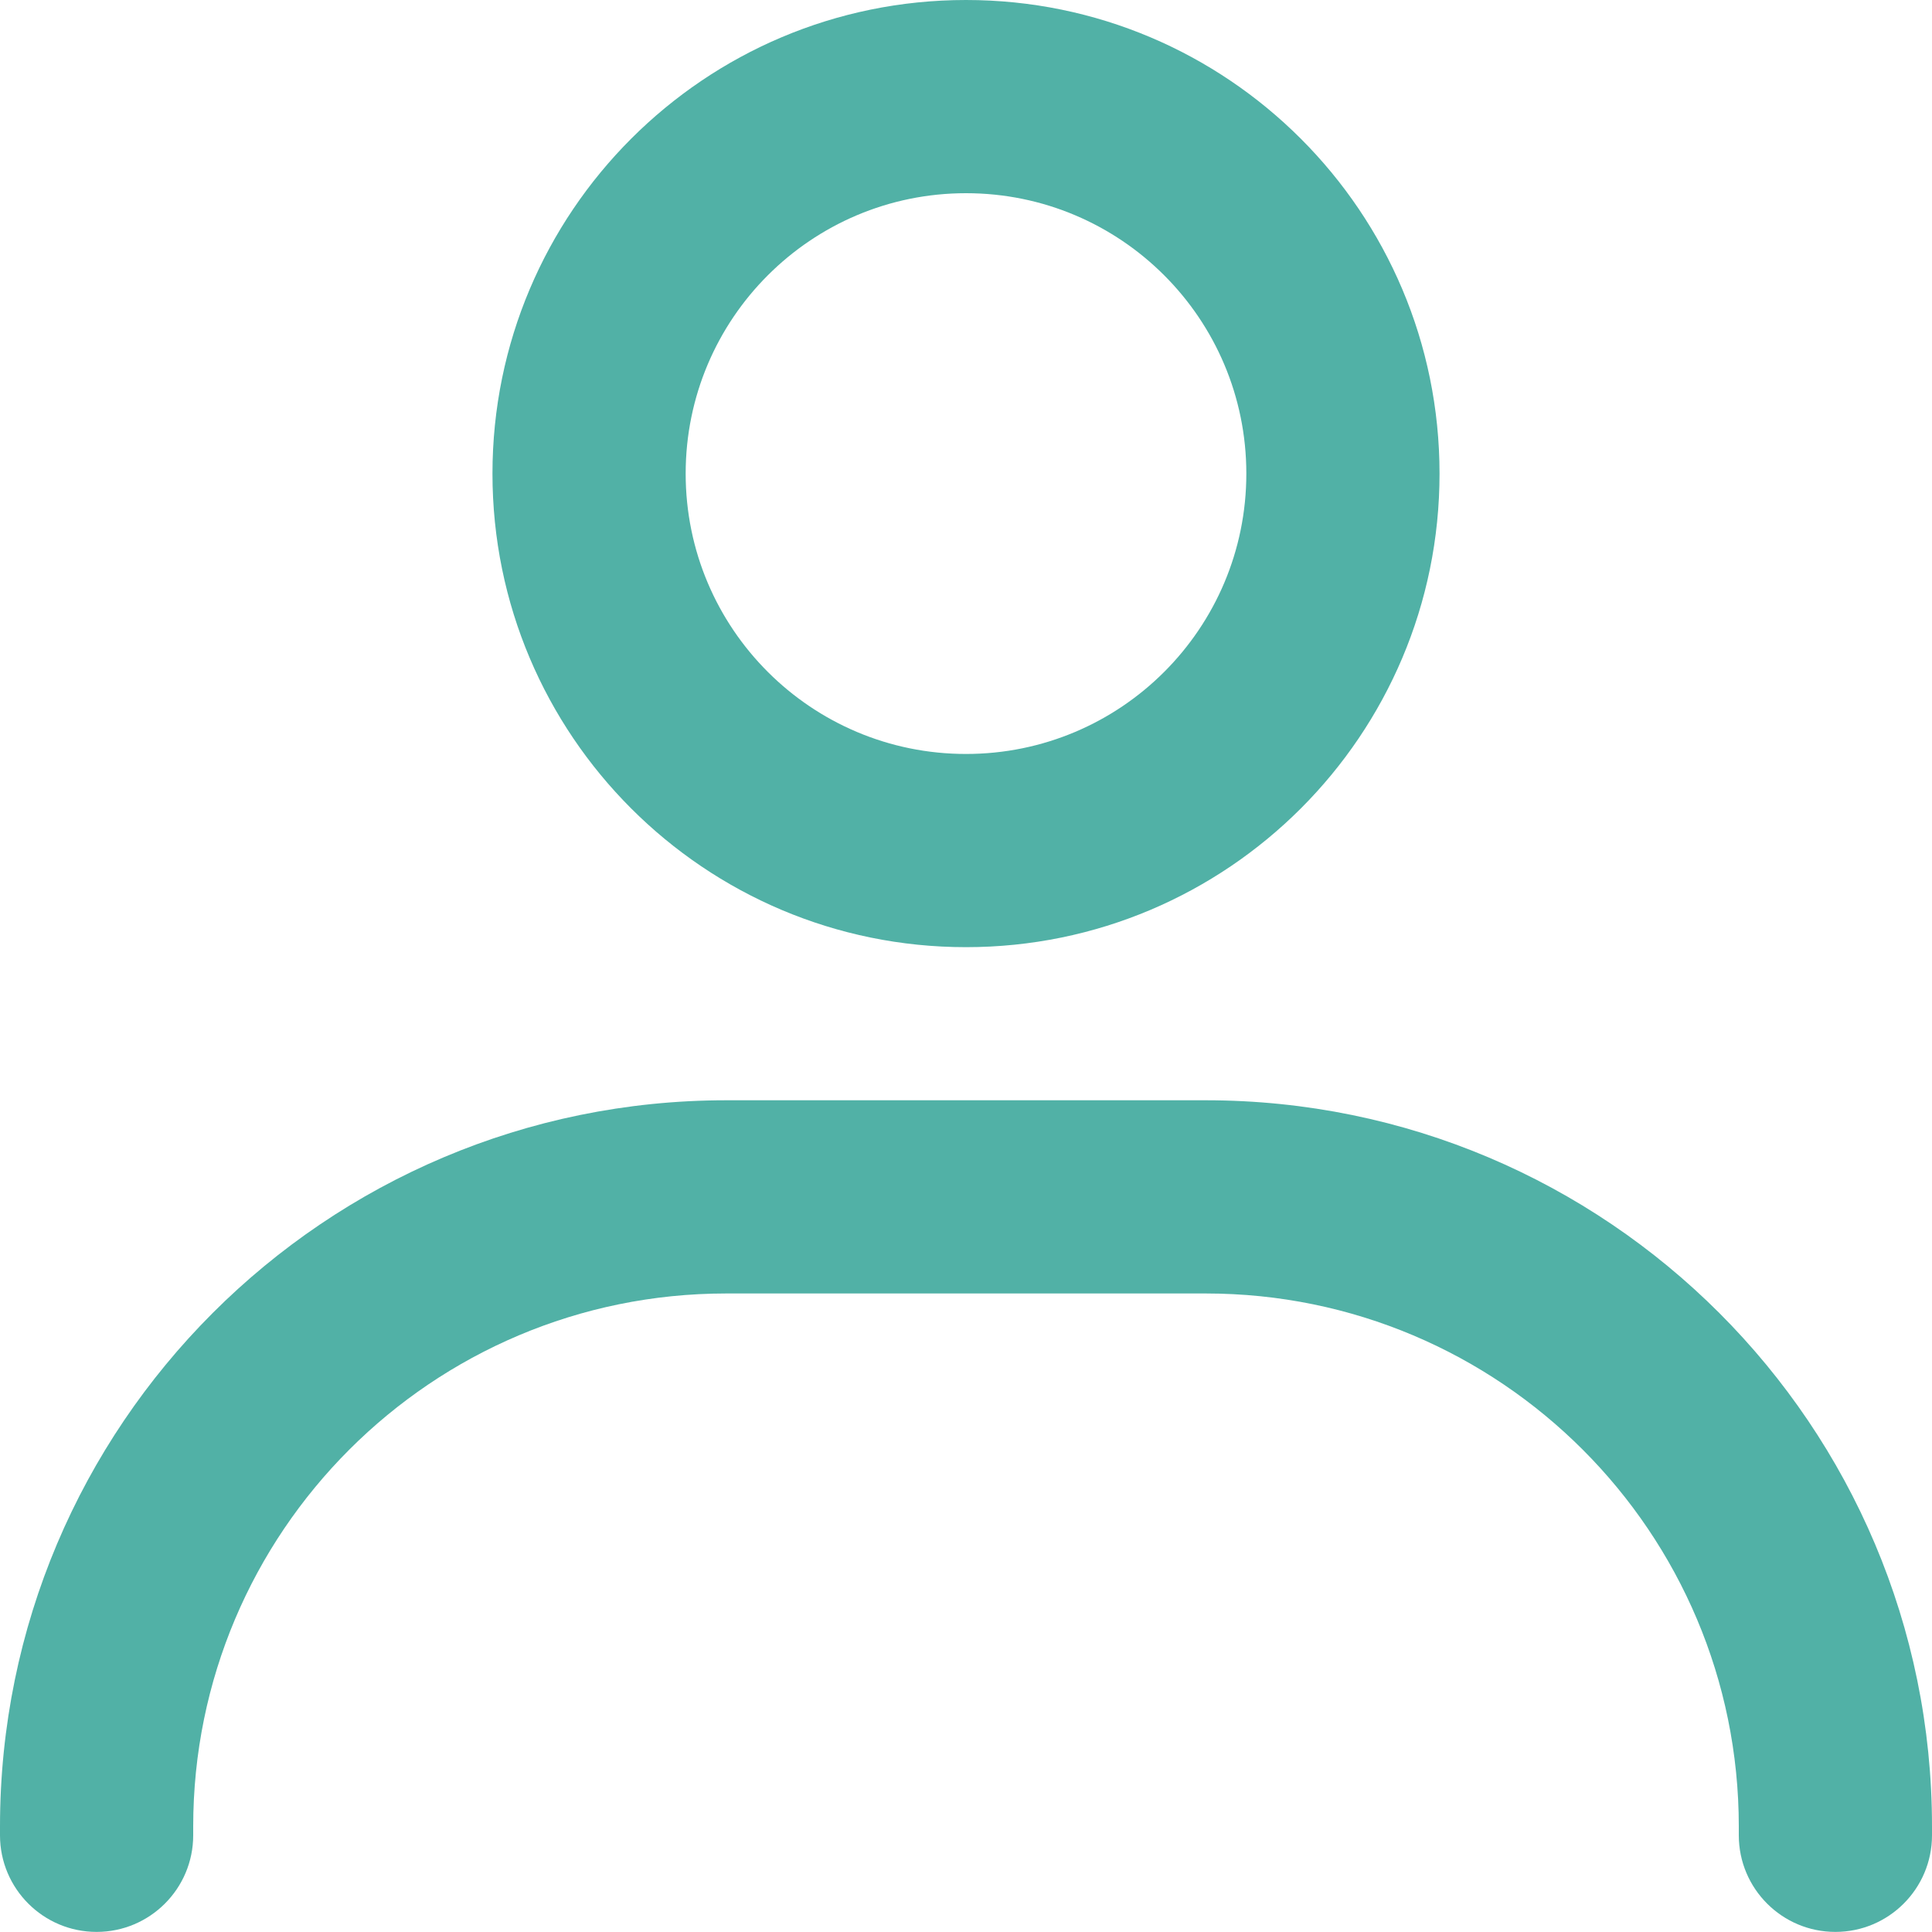
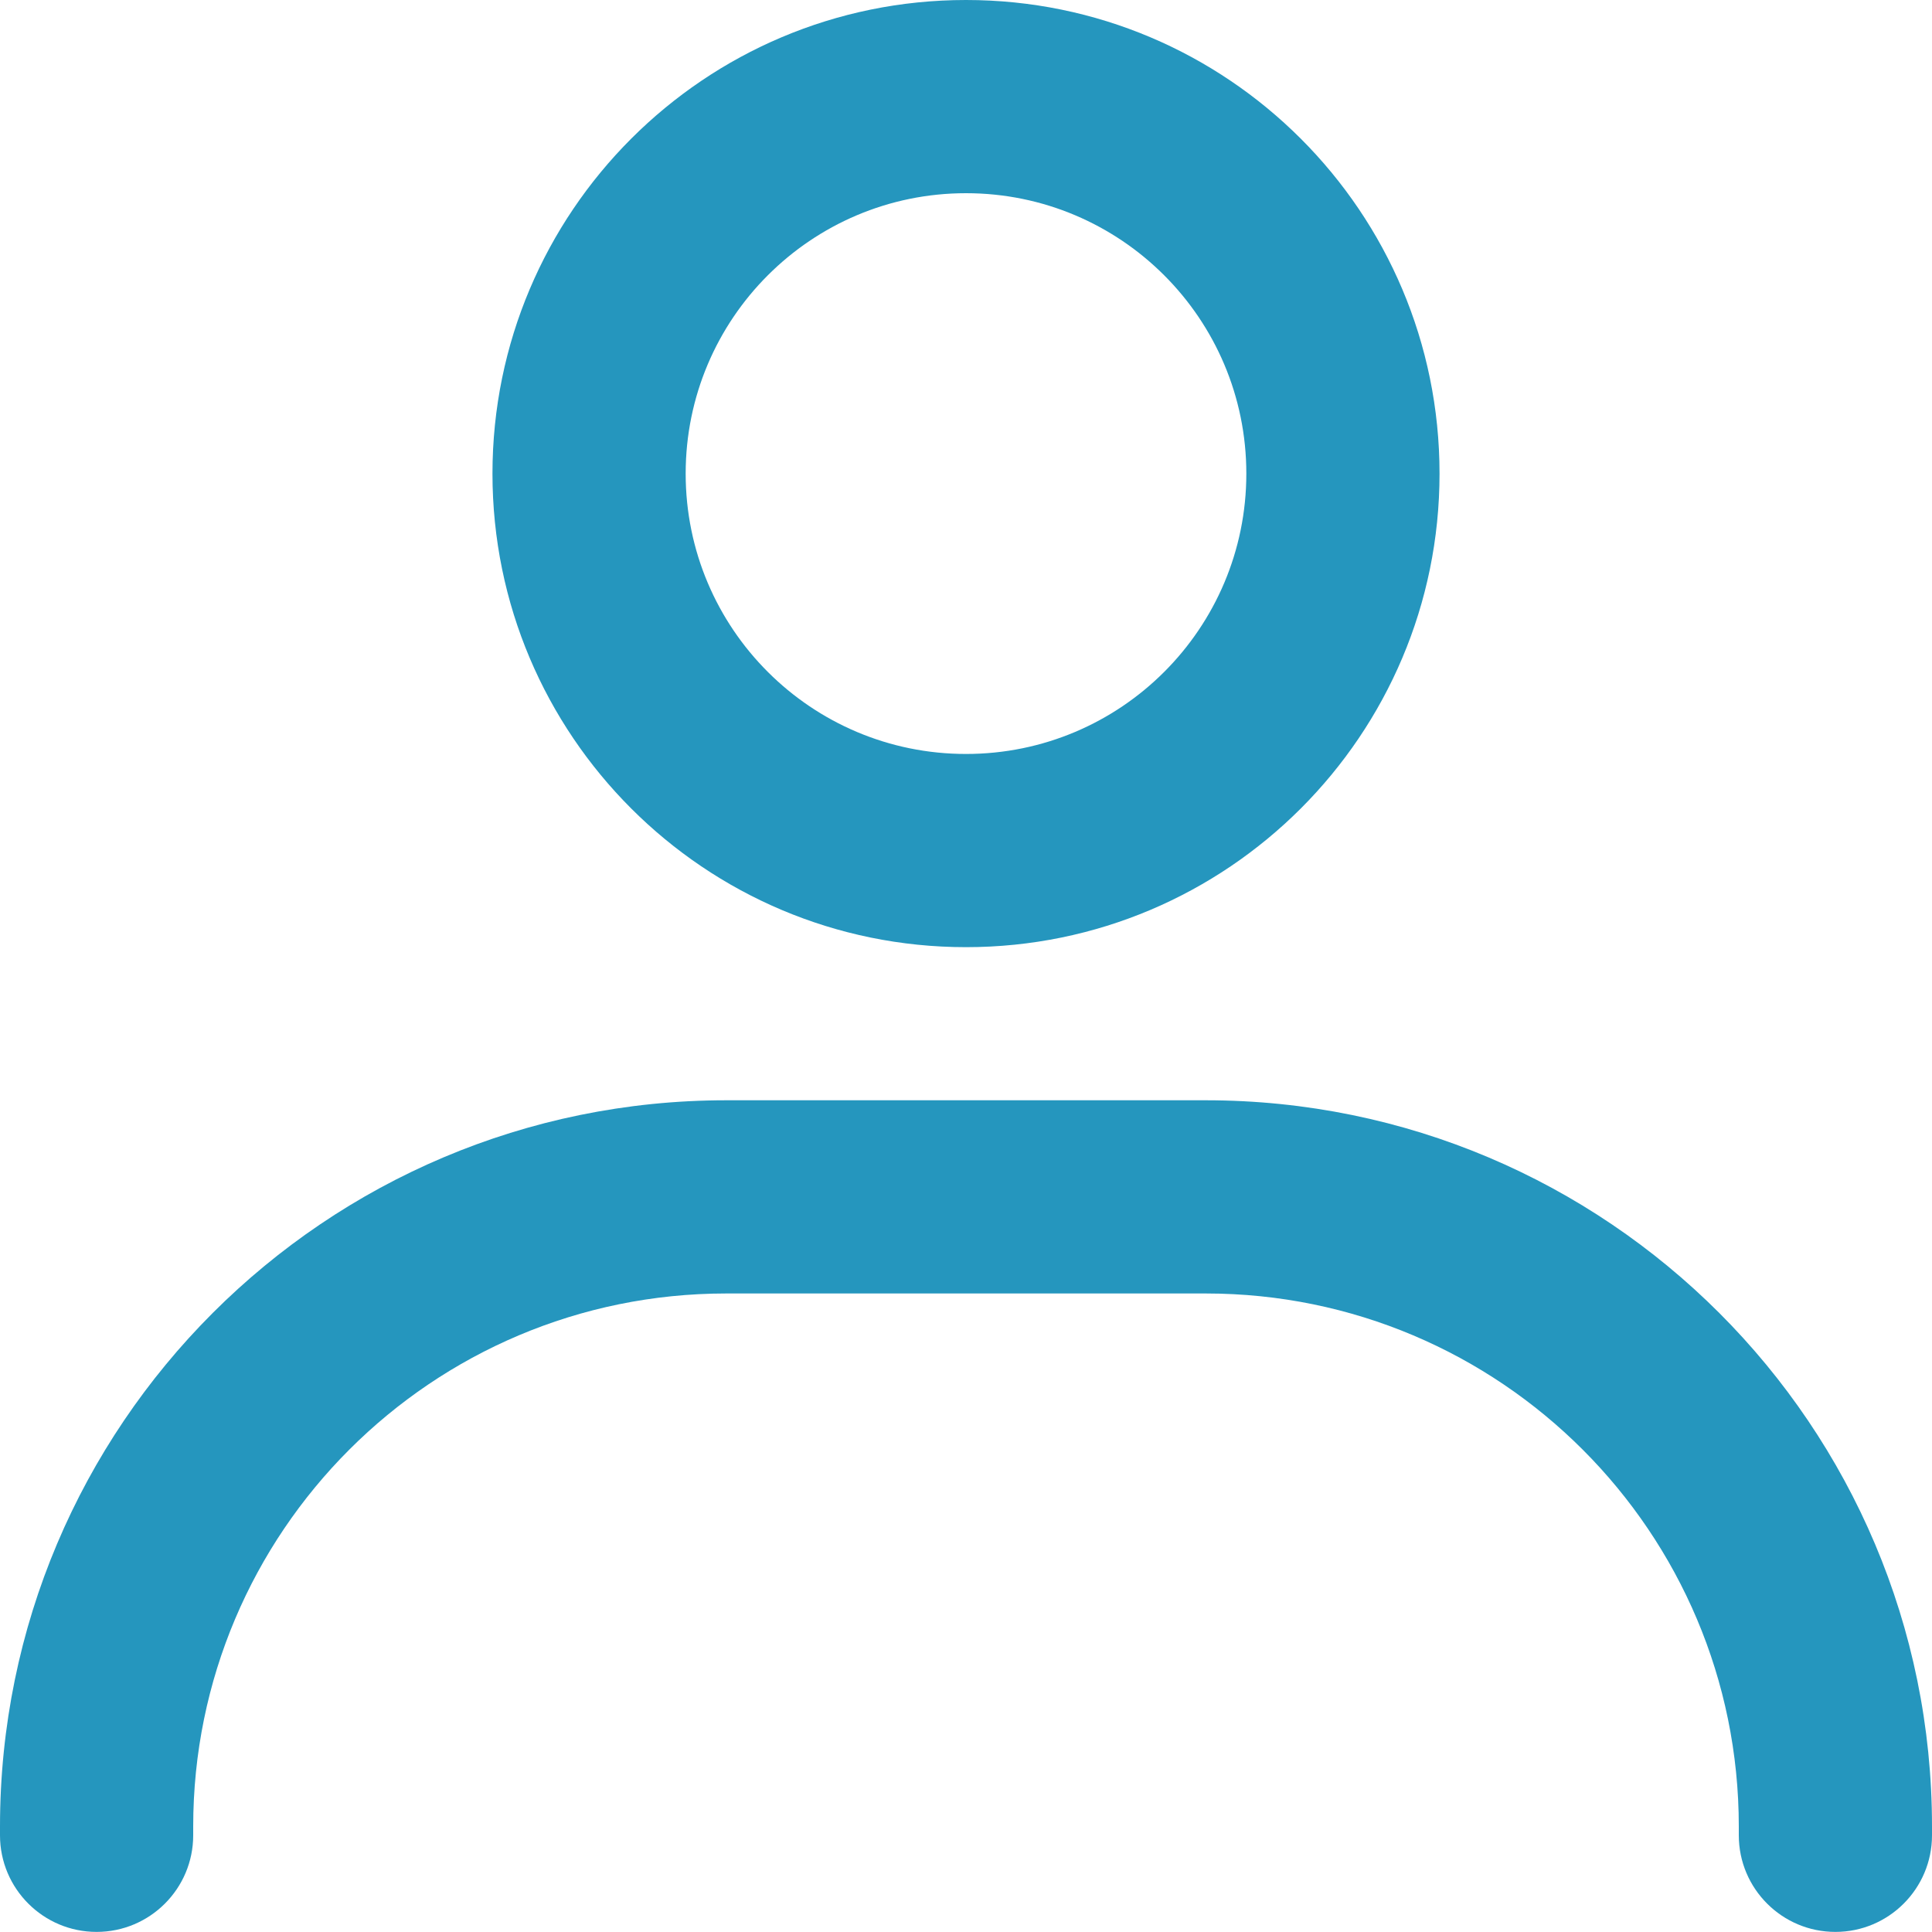
<svg xmlns="http://www.w3.org/2000/svg" width="20" height="20" viewBox="0 0 20 20" fill="none">
-   <path fill-rule="evenodd" clip-rule="evenodd" d="M10 2C8.397 2 7.098 3.3 7.098 4.903C7.098 6.506 8.397 7.805 10 7.805C11.603 7.805 12.902 6.506 12.902 4.903C12.902 3.3 11.603 2 10 2ZM5.098 4.903C5.098 2.195 7.293 0 10 0C12.707 0 14.902 2.195 14.902 4.903C14.902 7.61 12.707 9.805 10 9.805C7.293 9.805 5.098 7.61 5.098 4.903Z" fill="#51B1A6" />
-   <path fill-rule="evenodd" clip-rule="evenodd" d="M7.518 13.39C4.47 13.39 2 15.861 2 18.908V18.999C2 19.551 1.552 19.999 1 19.999C0.448 19.999 0 19.551 0 18.999V18.908C0 14.756 3.366 11.39 7.518 11.39H12.482C16.634 11.39 20 14.756 20 18.908V18.999C20 19.551 19.552 19.999 19 19.999C18.448 19.999 18 19.551 18 18.999V18.908C18 15.861 15.53 13.39 12.482 13.39H7.518Z" fill="#51B1A6" />
+   <path fill-rule="evenodd" clip-rule="evenodd" d="M10 2C8.397 2 7.098 3.3 7.098 4.903C7.098 6.506 8.397 7.805 10 7.805C11.603 7.805 12.902 6.506 12.902 4.903C12.902 3.3 11.603 2 10 2ZM5.098 4.903C5.098 2.195 7.293 0 10 0C12.707 0 14.902 2.195 14.902 4.903C14.902 7.61 12.707 9.805 10 9.805C7.293 9.805 5.098 7.61 5.098 4.903Z" fill="#2596be" />
+   <path fill-rule="evenodd" clip-rule="evenodd" d="M7.518 13.39C4.47 13.39 2 15.861 2 18.908V18.999C2 19.551 1.552 19.999 1 19.999C0.448 19.999 0 19.551 0 18.999V18.908C0 14.756 3.366 11.39 7.518 11.39H12.482C16.634 11.39 20 14.756 20 18.908V18.999C20 19.551 19.552 19.999 19 19.999C18.448 19.999 18 19.551 18 18.999V18.908C18 15.861 15.53 13.39 12.482 13.39H7.518Z" fill="#2596be" />
</svg>
